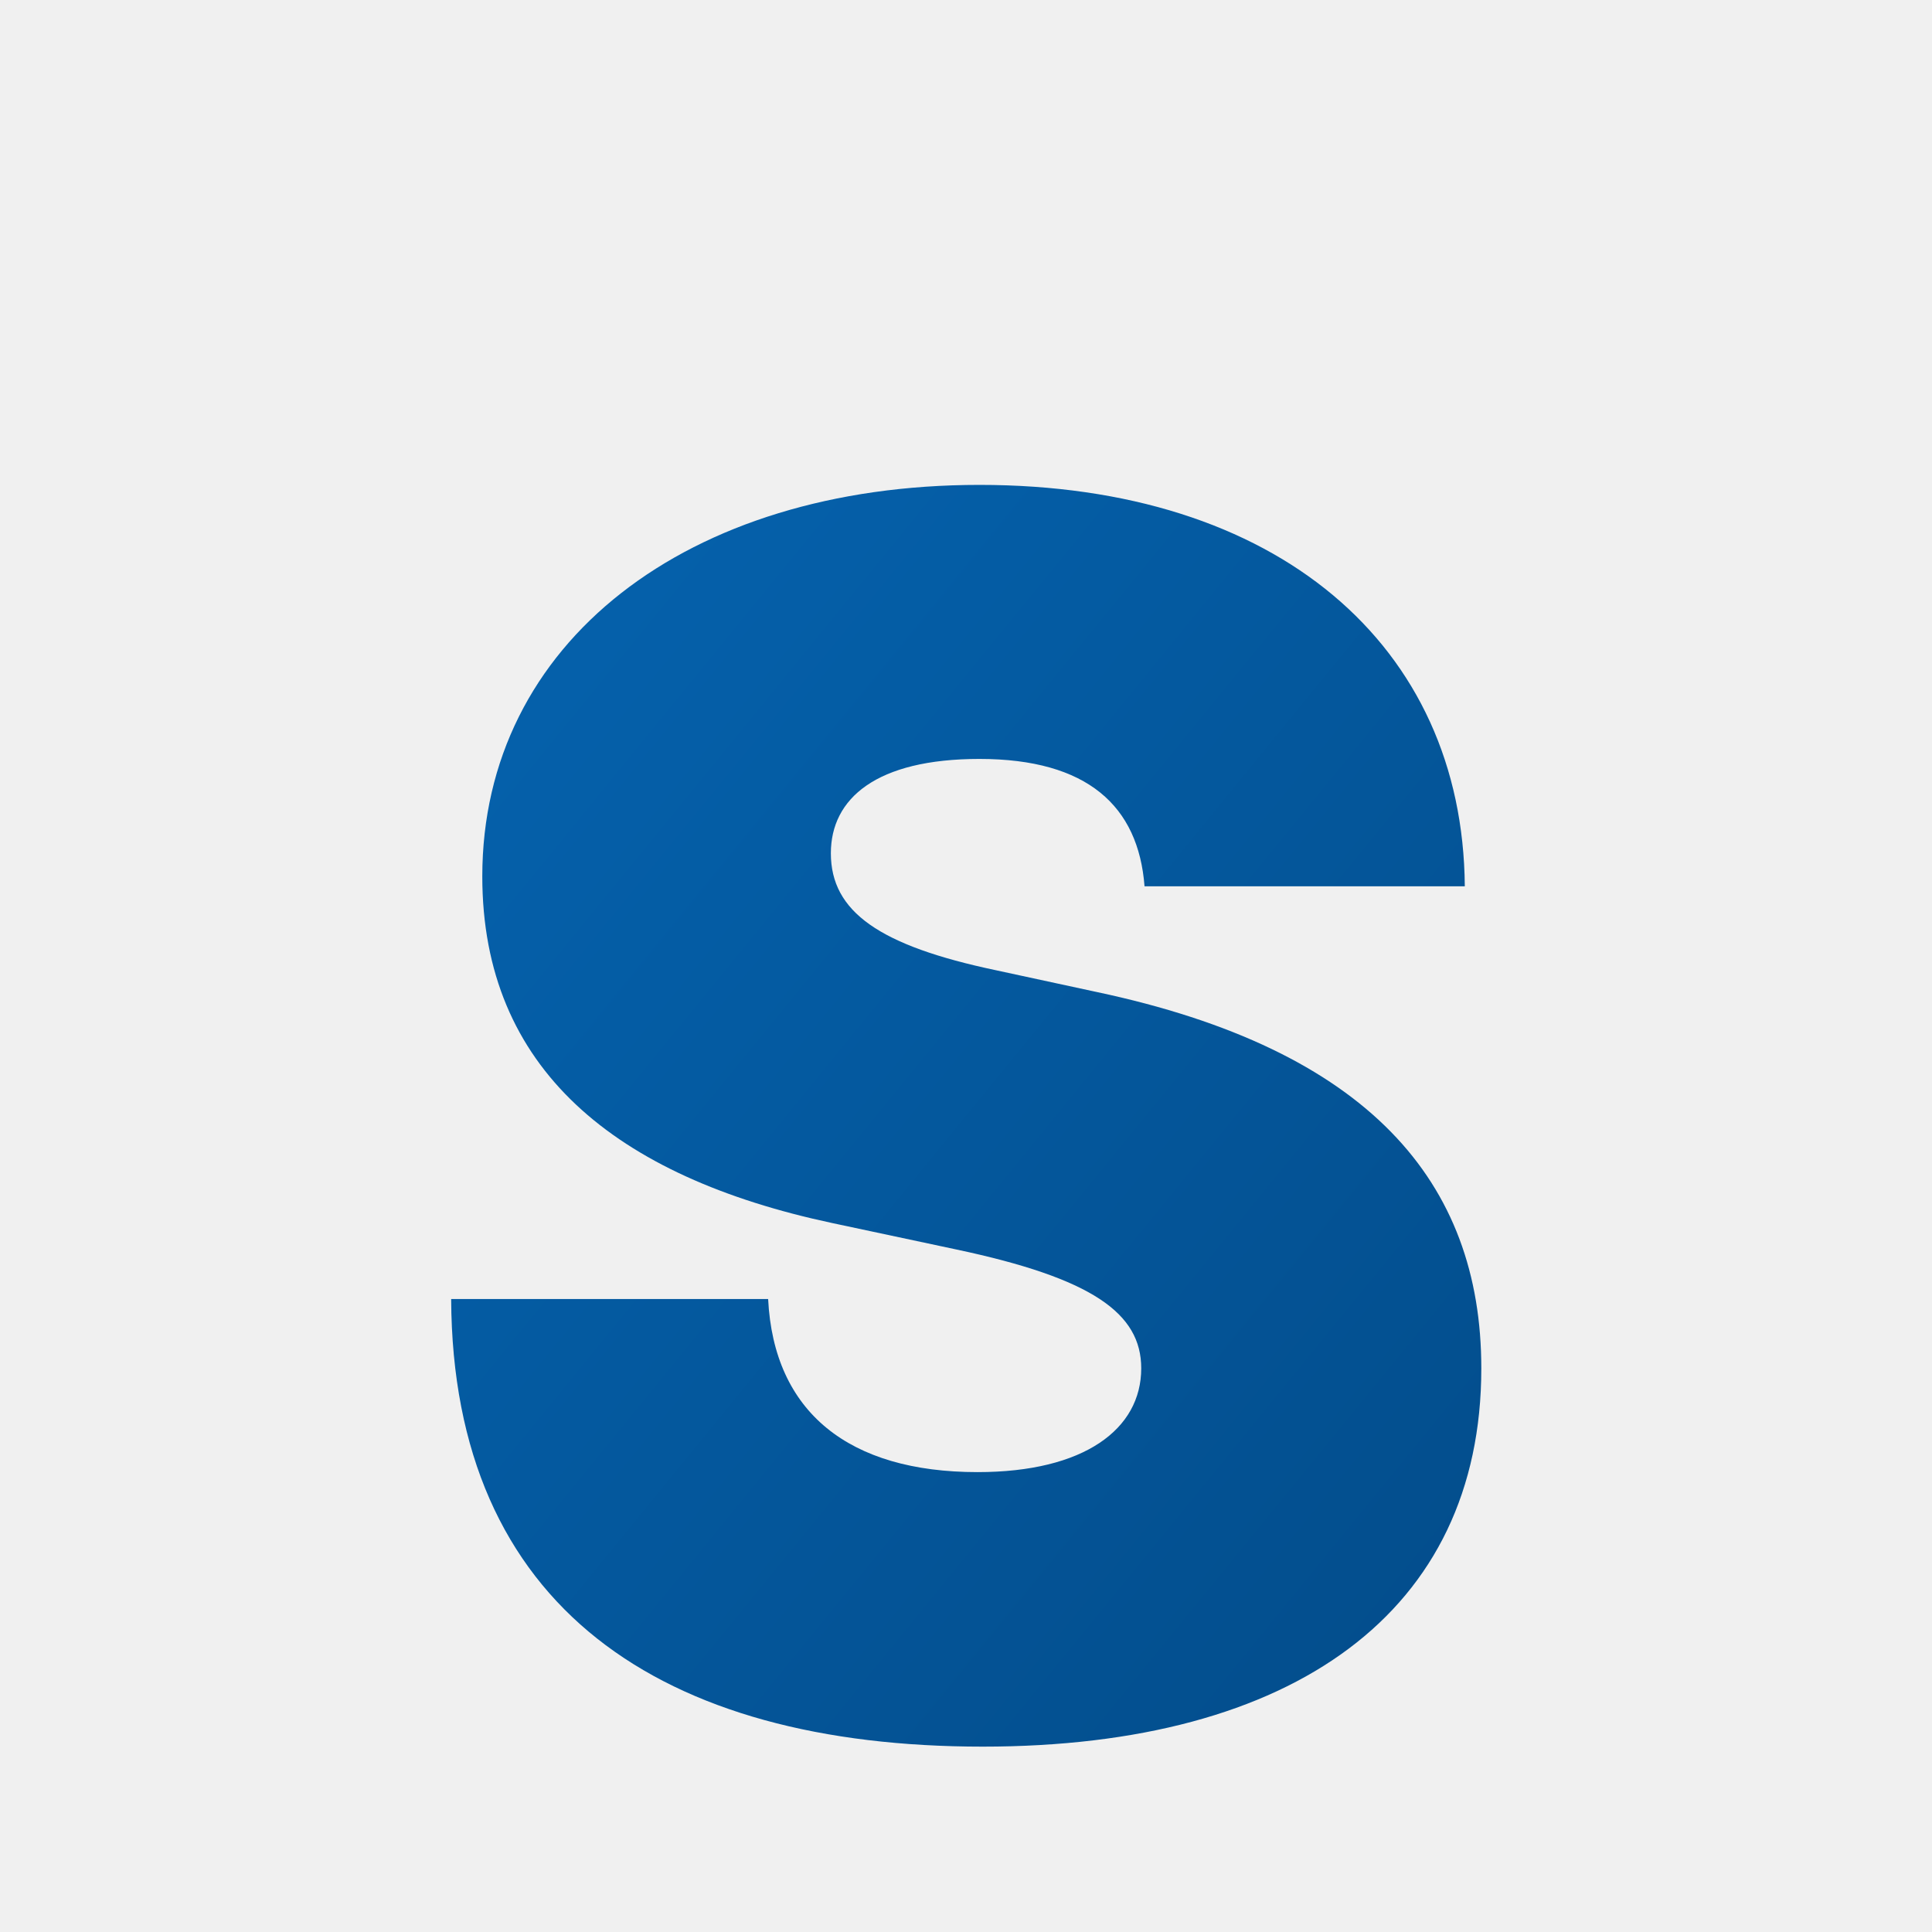
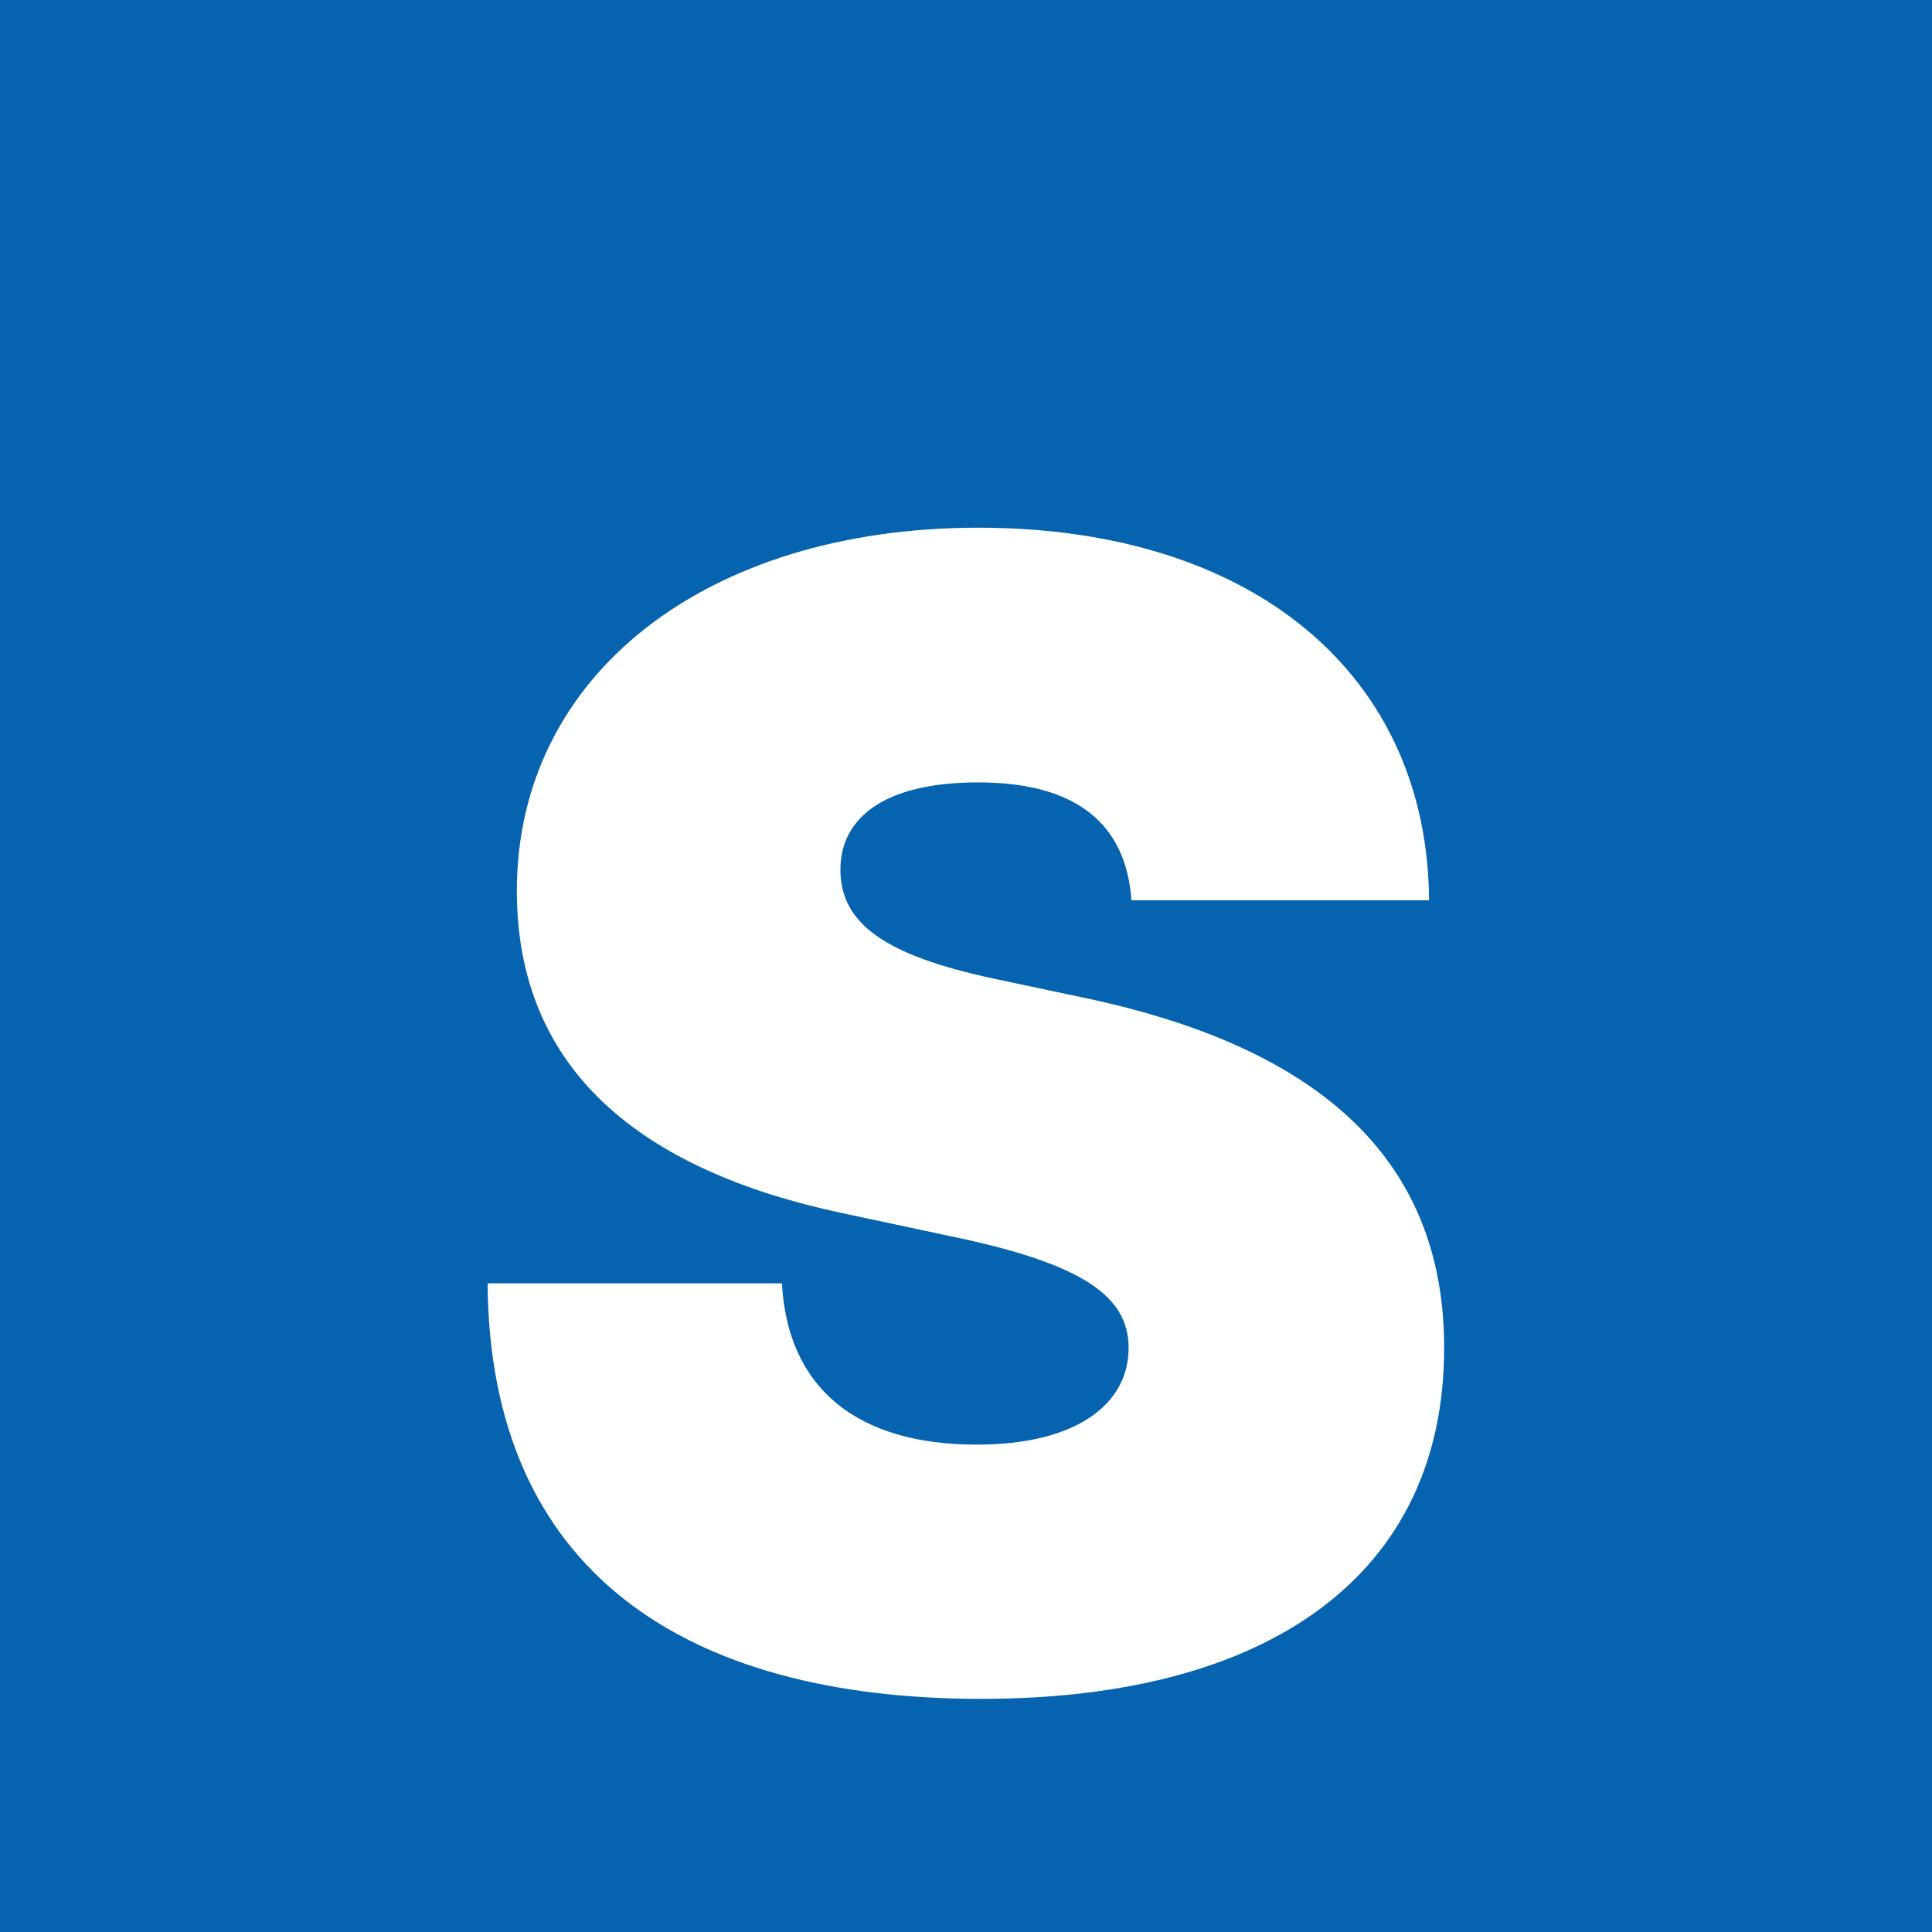
<svg xmlns="http://www.w3.org/2000/svg" width="64" height="64" viewBox="0 0 64 64" fill="none">
-   <defs>
-     <linearGradient id="grad1" x1="0%" y1="0%" x2="100%" y2="100%">
-       <stop offset="0%" style="stop-color:#0563AF;stop-opacity:1" />
-       <stop offset="100%" style="stop-color:#034c8a;stop-opacity:1" />
-     </linearGradient>
-   </defs>
-   <text x="50%" y="56%" dominant-baseline="middle" text-anchor="middle" fill="url(#grad1)" font-family="'Outfit', 'Inter', sans-serif" font-weight="900" font-size="56">S</text>
+   <rect width="64" height="64" fill="#0563AF" />
+   <text x="50%" y="56%" dominant-baseline="middle" text-anchor="middle" fill="white" font-family="'Outfit', 'Inter', sans-serif" font-weight="900" font-size="52">S</text>
</svg>
